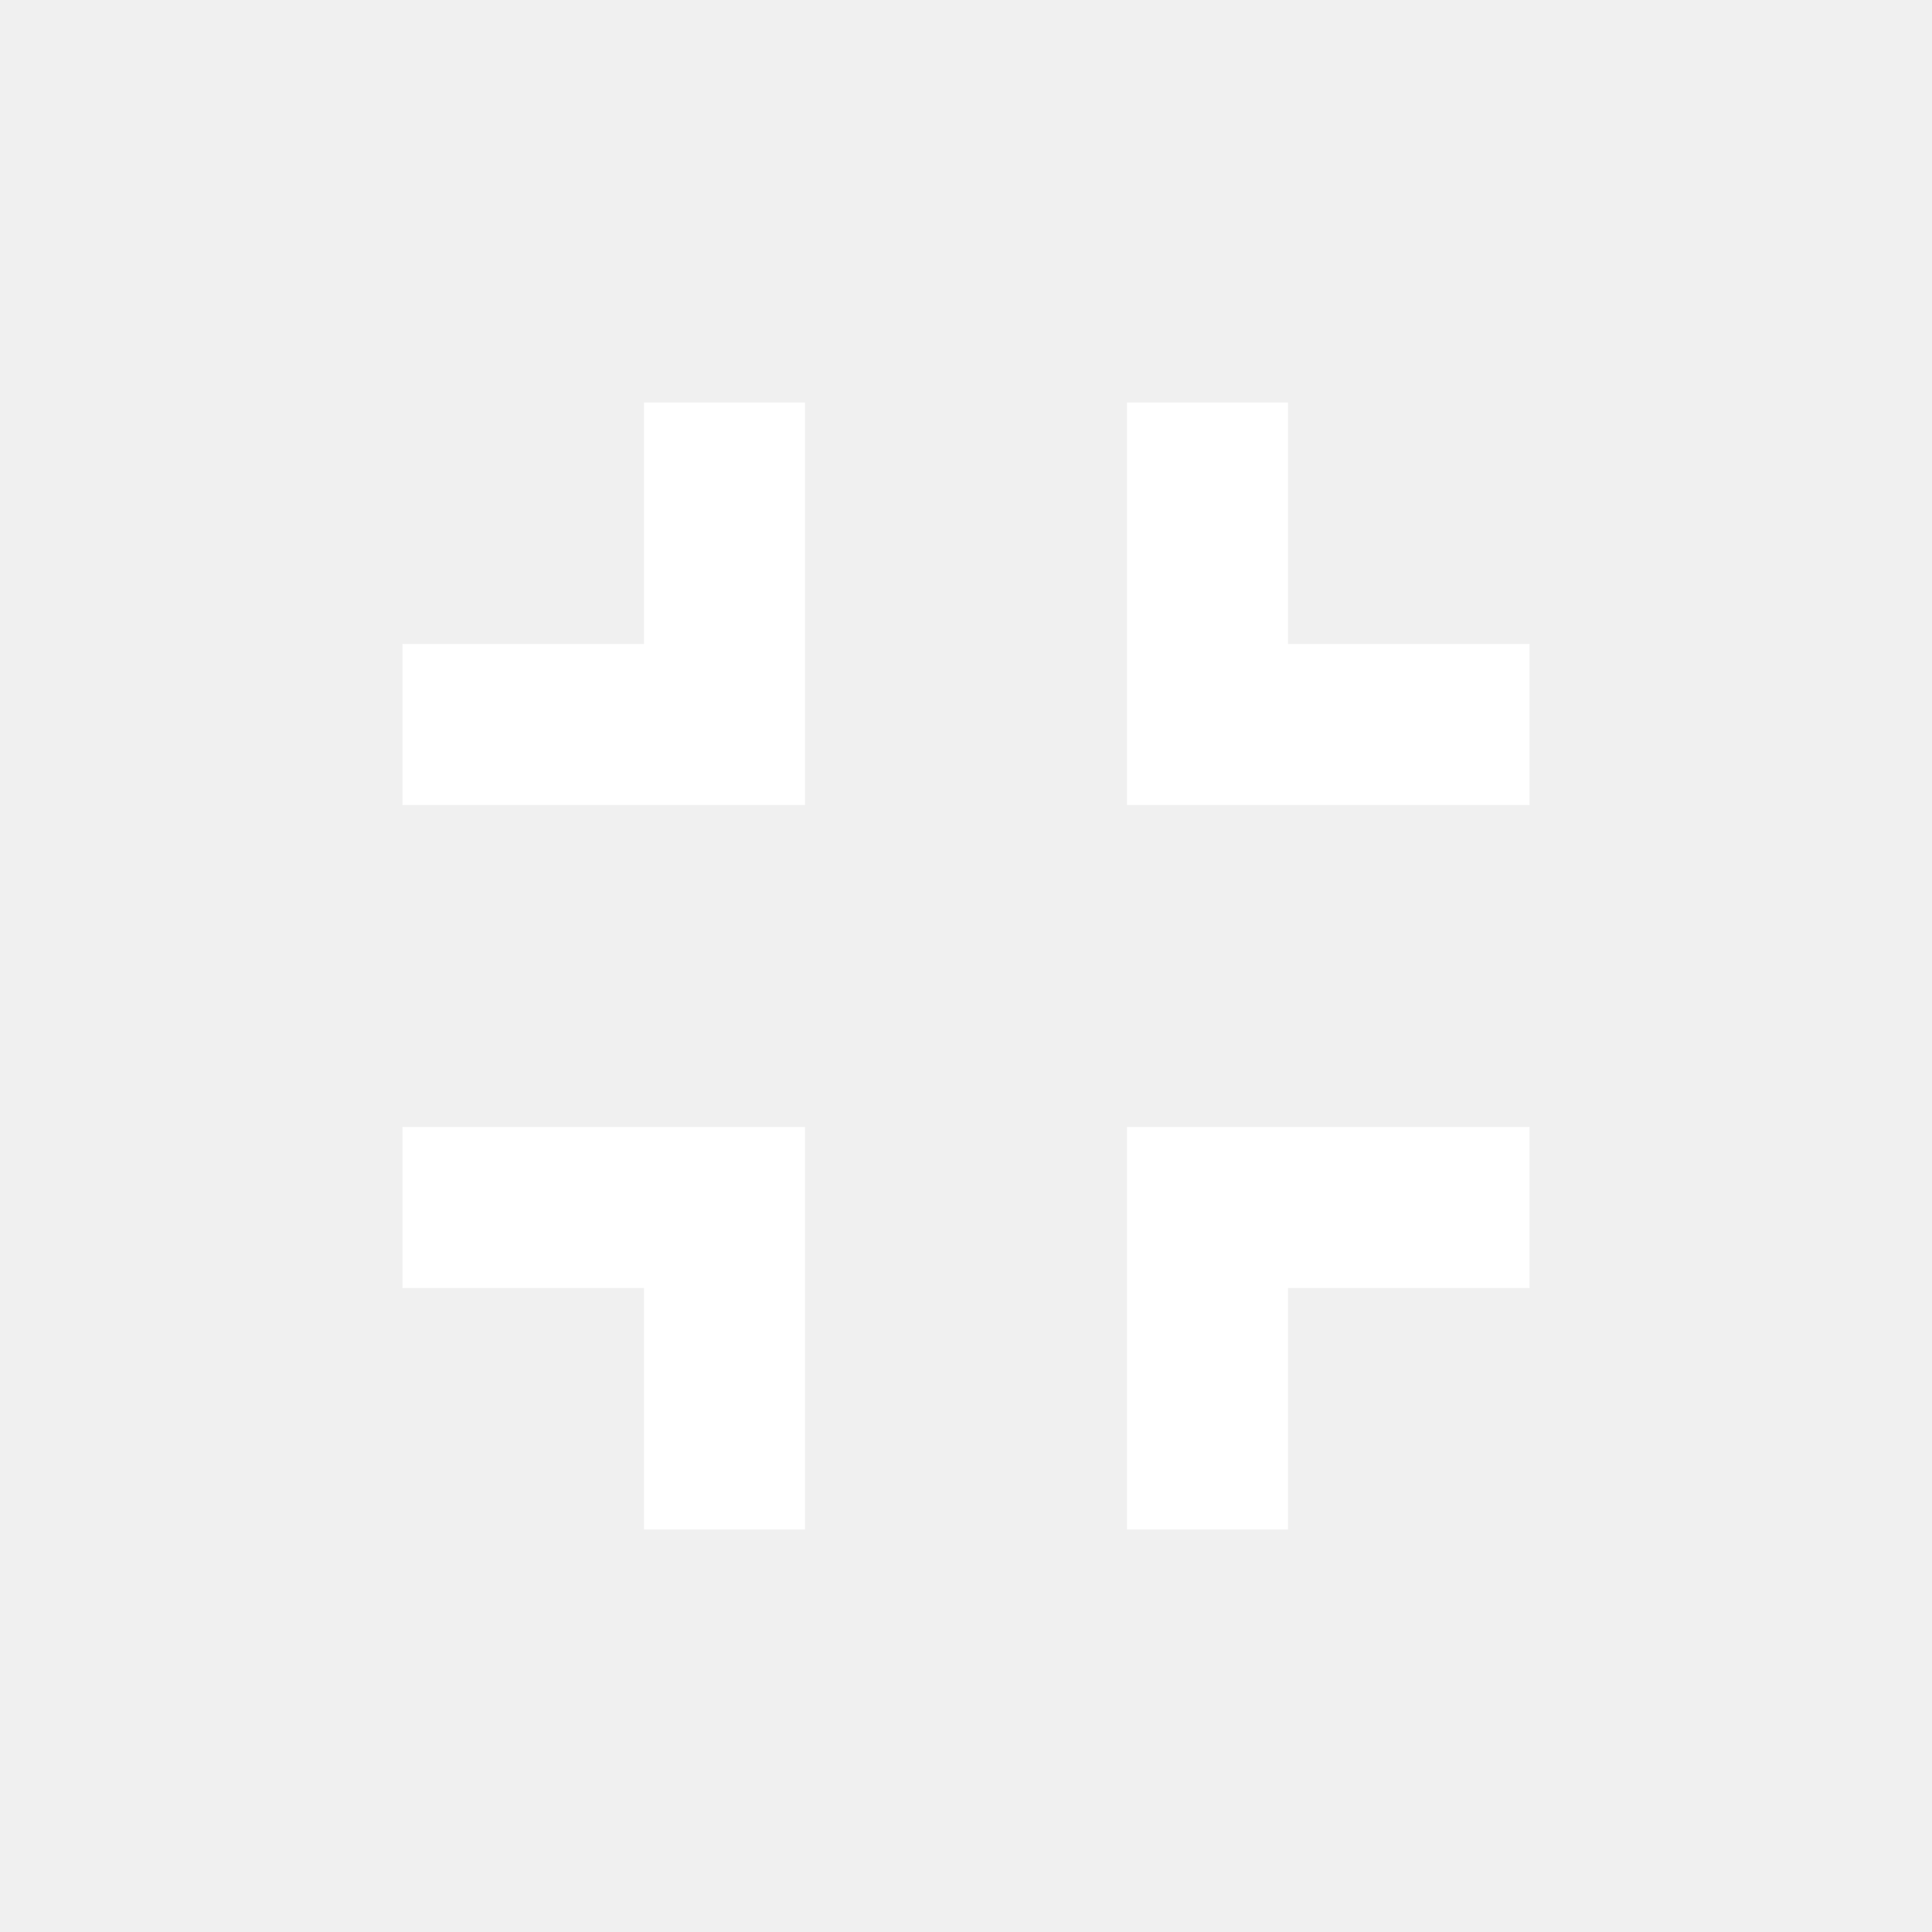
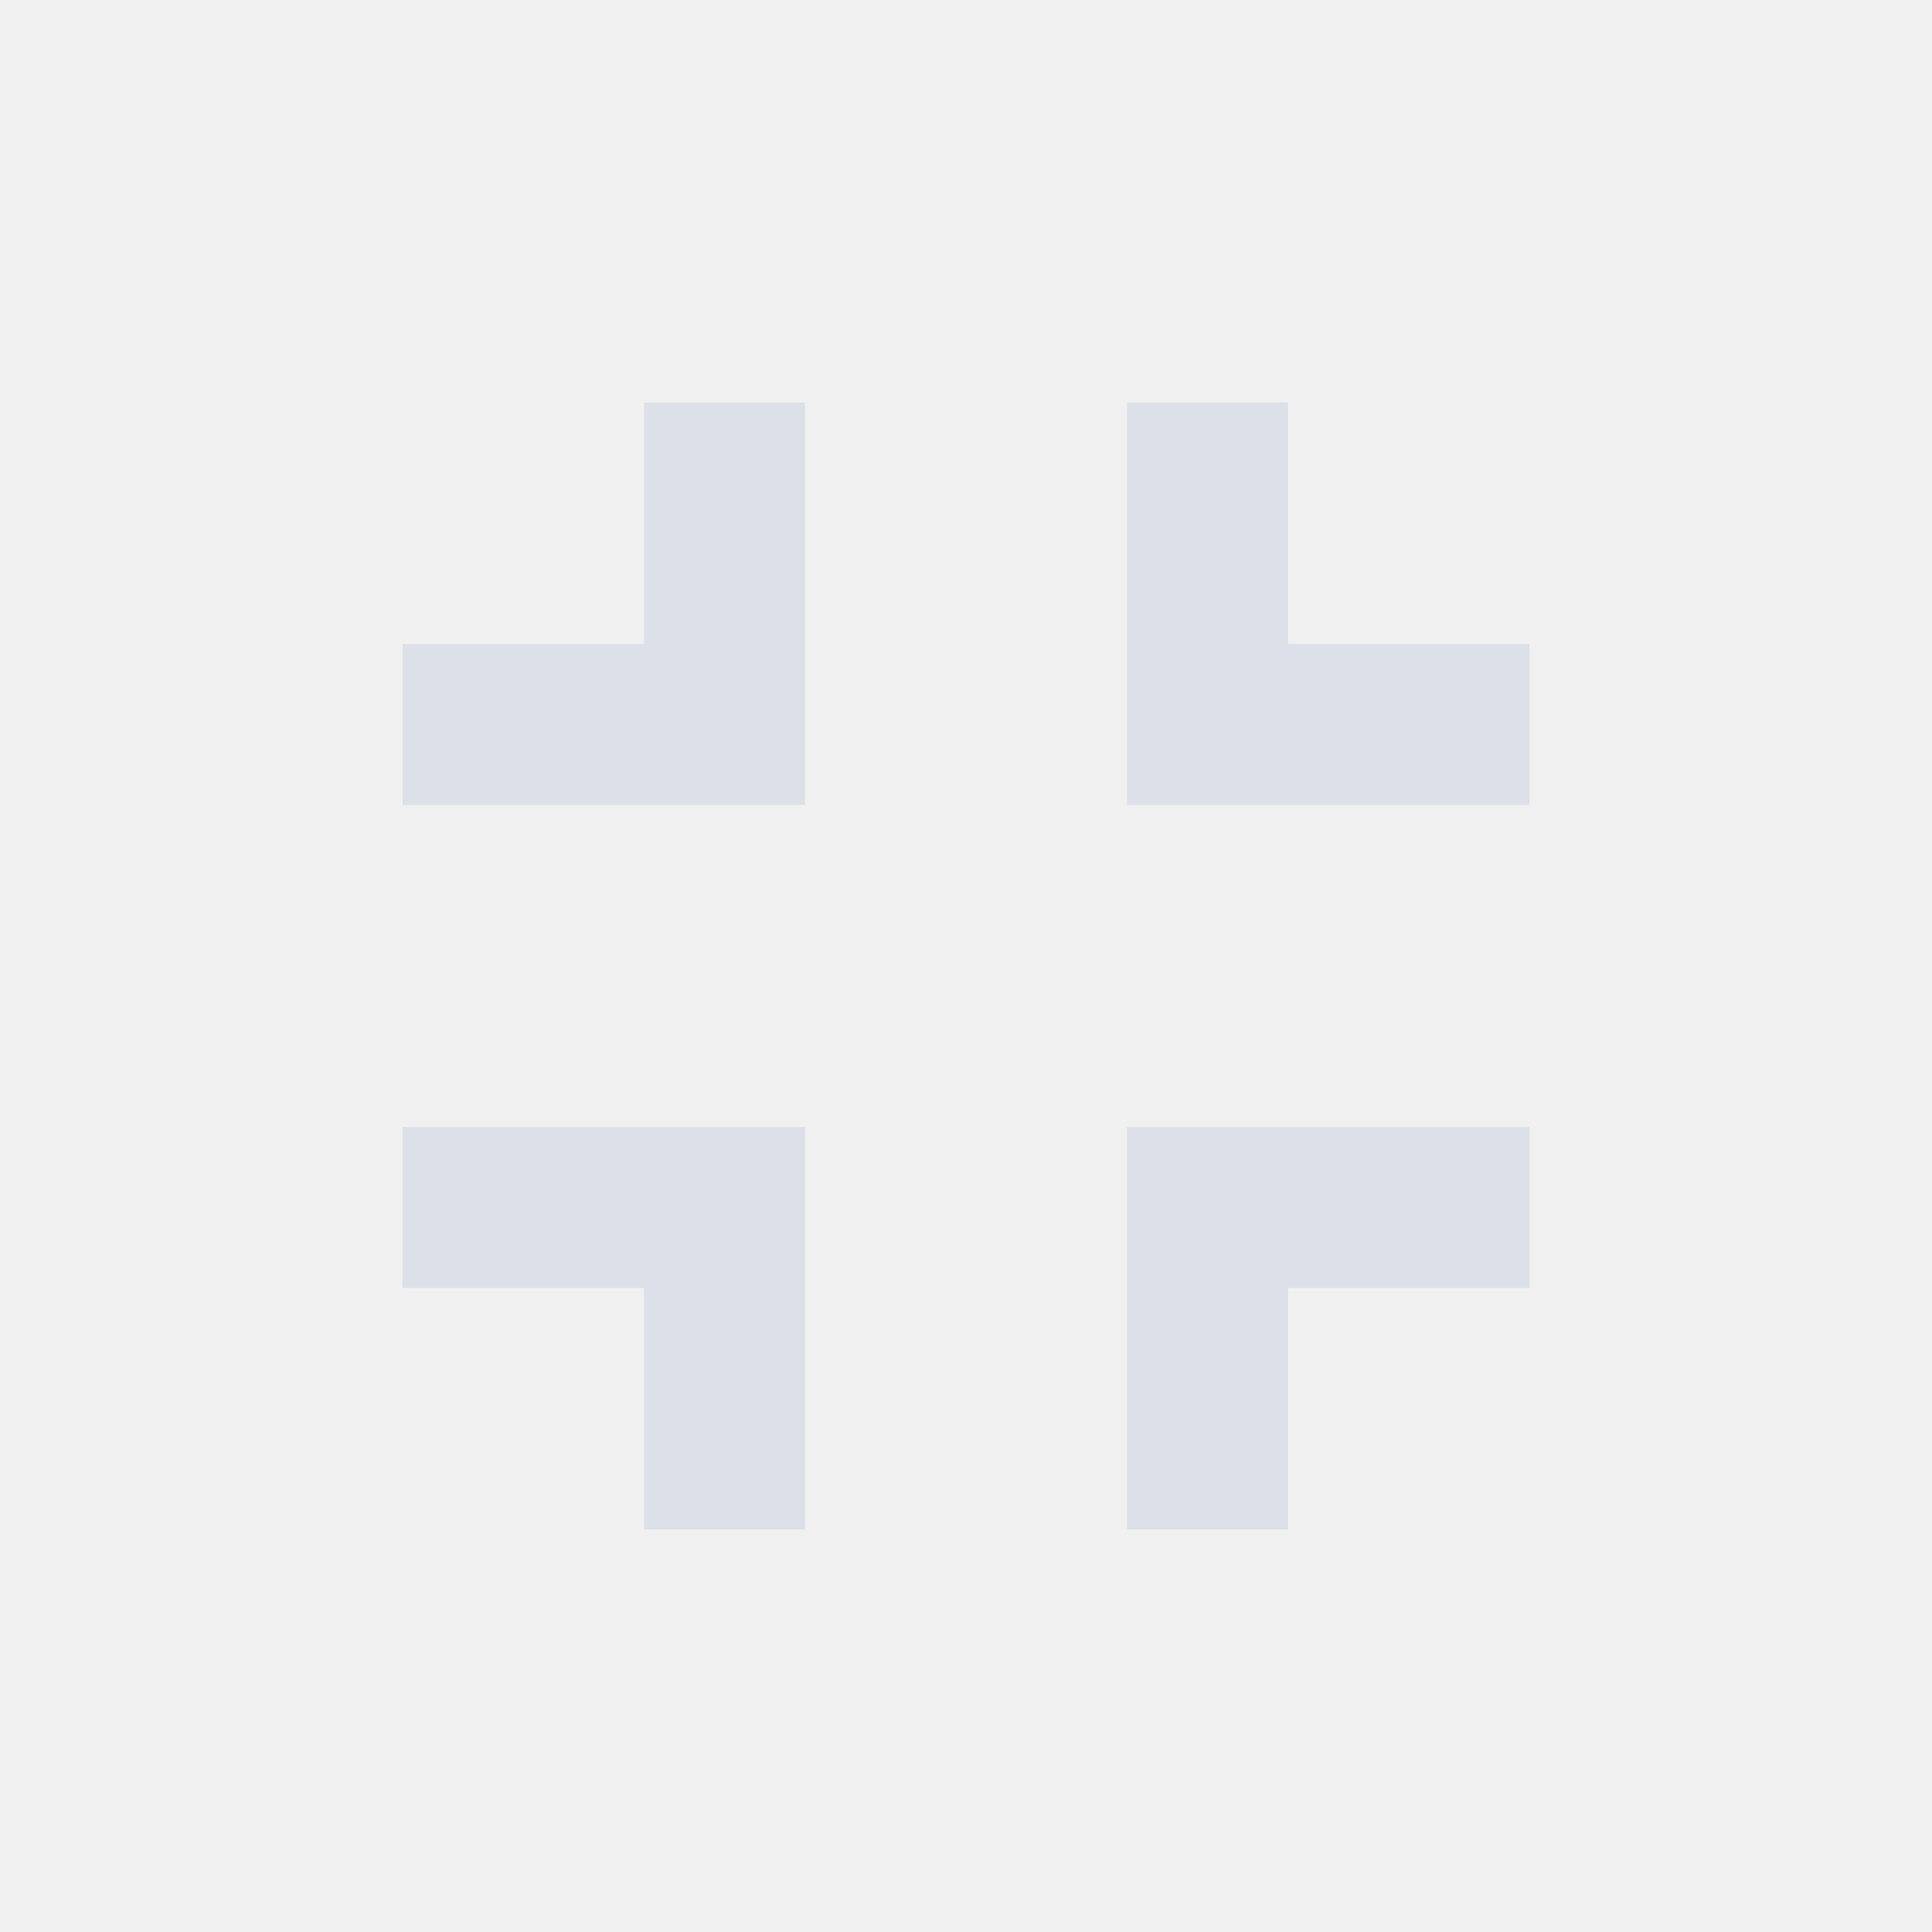
- <svg xmlns="http://www.w3.org/2000/svg" width="24" height="24" viewBox="0 0 24 24" version="1.1">
-   <path d="M5 16h3v3h2v-5h-5v2zm3-8h-3v2h5v-5h-2v3zm6 11h2v-3h3v-2h-5v5zm2-11v-3h-2v5h5v-2h-3z" fill="#fff" />
+ <svg xmlns="http://www.w3.org/2000/svg" width="24" height="24" viewBox="0 0 24 24" fill="none">
+   <path d="M5 16H8V19H10V14H5V16ZM8 8H5V10H10V5H8V8ZM14 19H16V16H19V14H14V19ZM16 8V5H14V10H19V8H16Z" fill="#DCE0E8" />
</svg>
